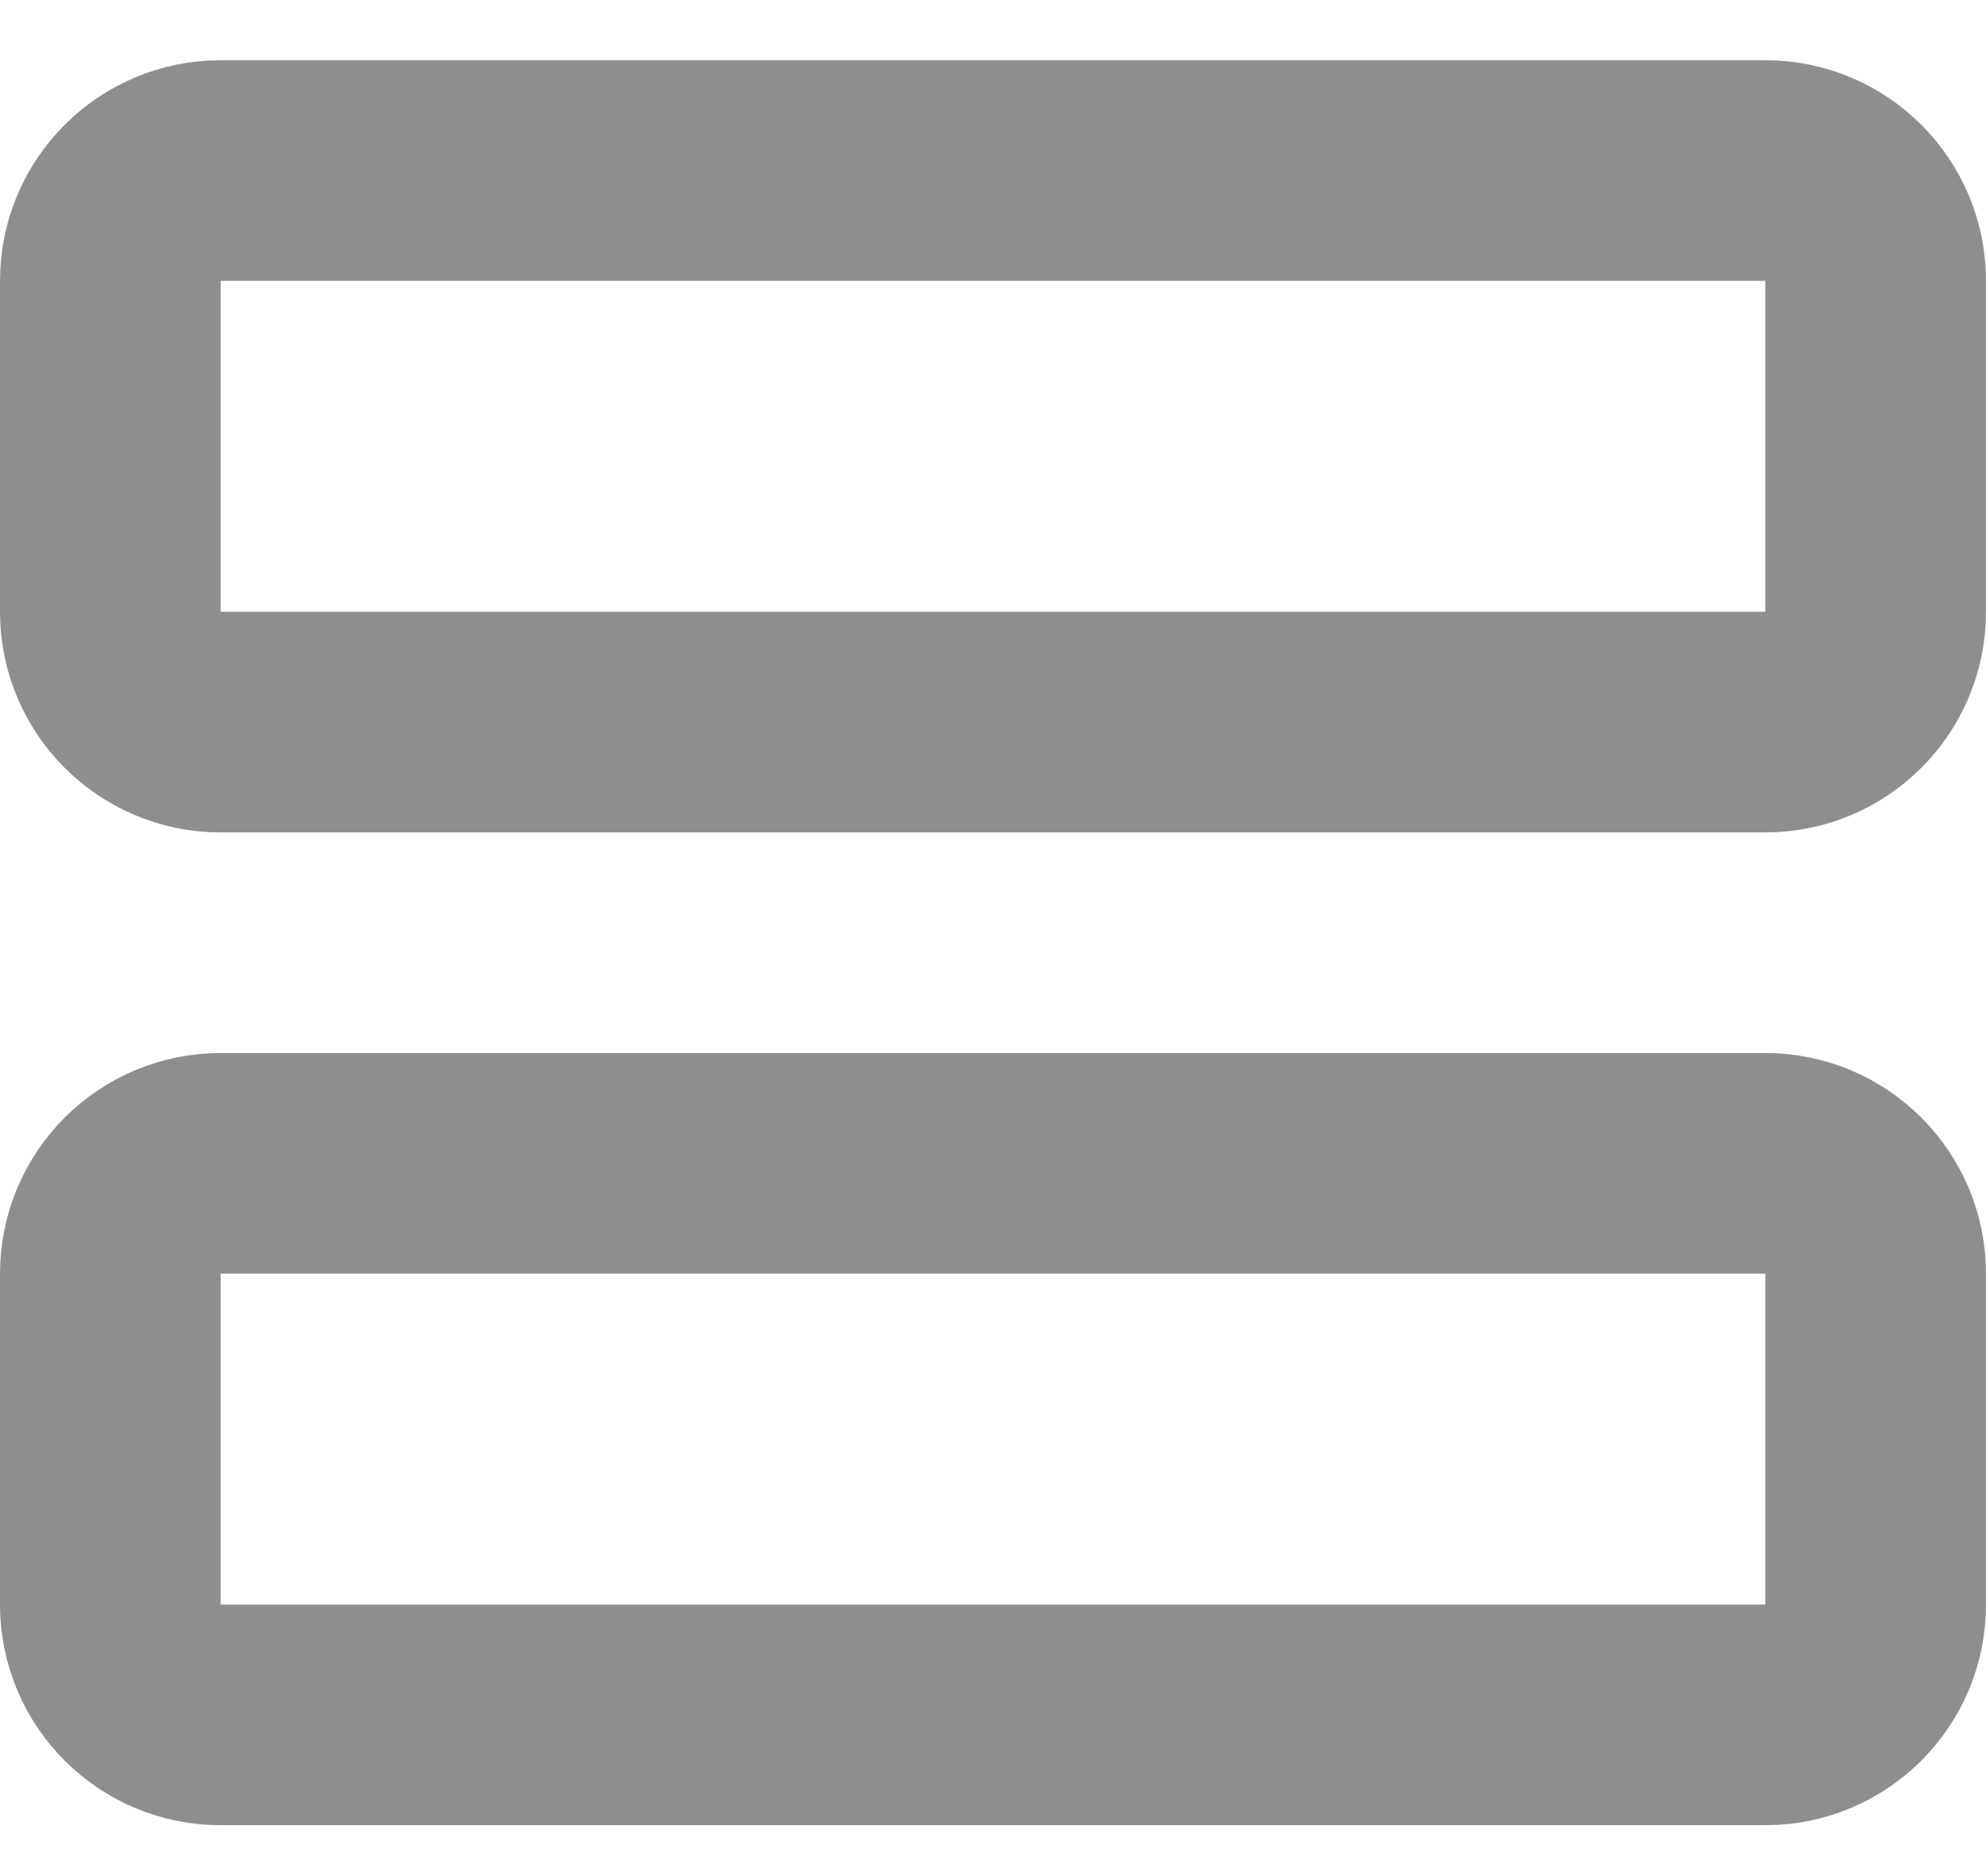
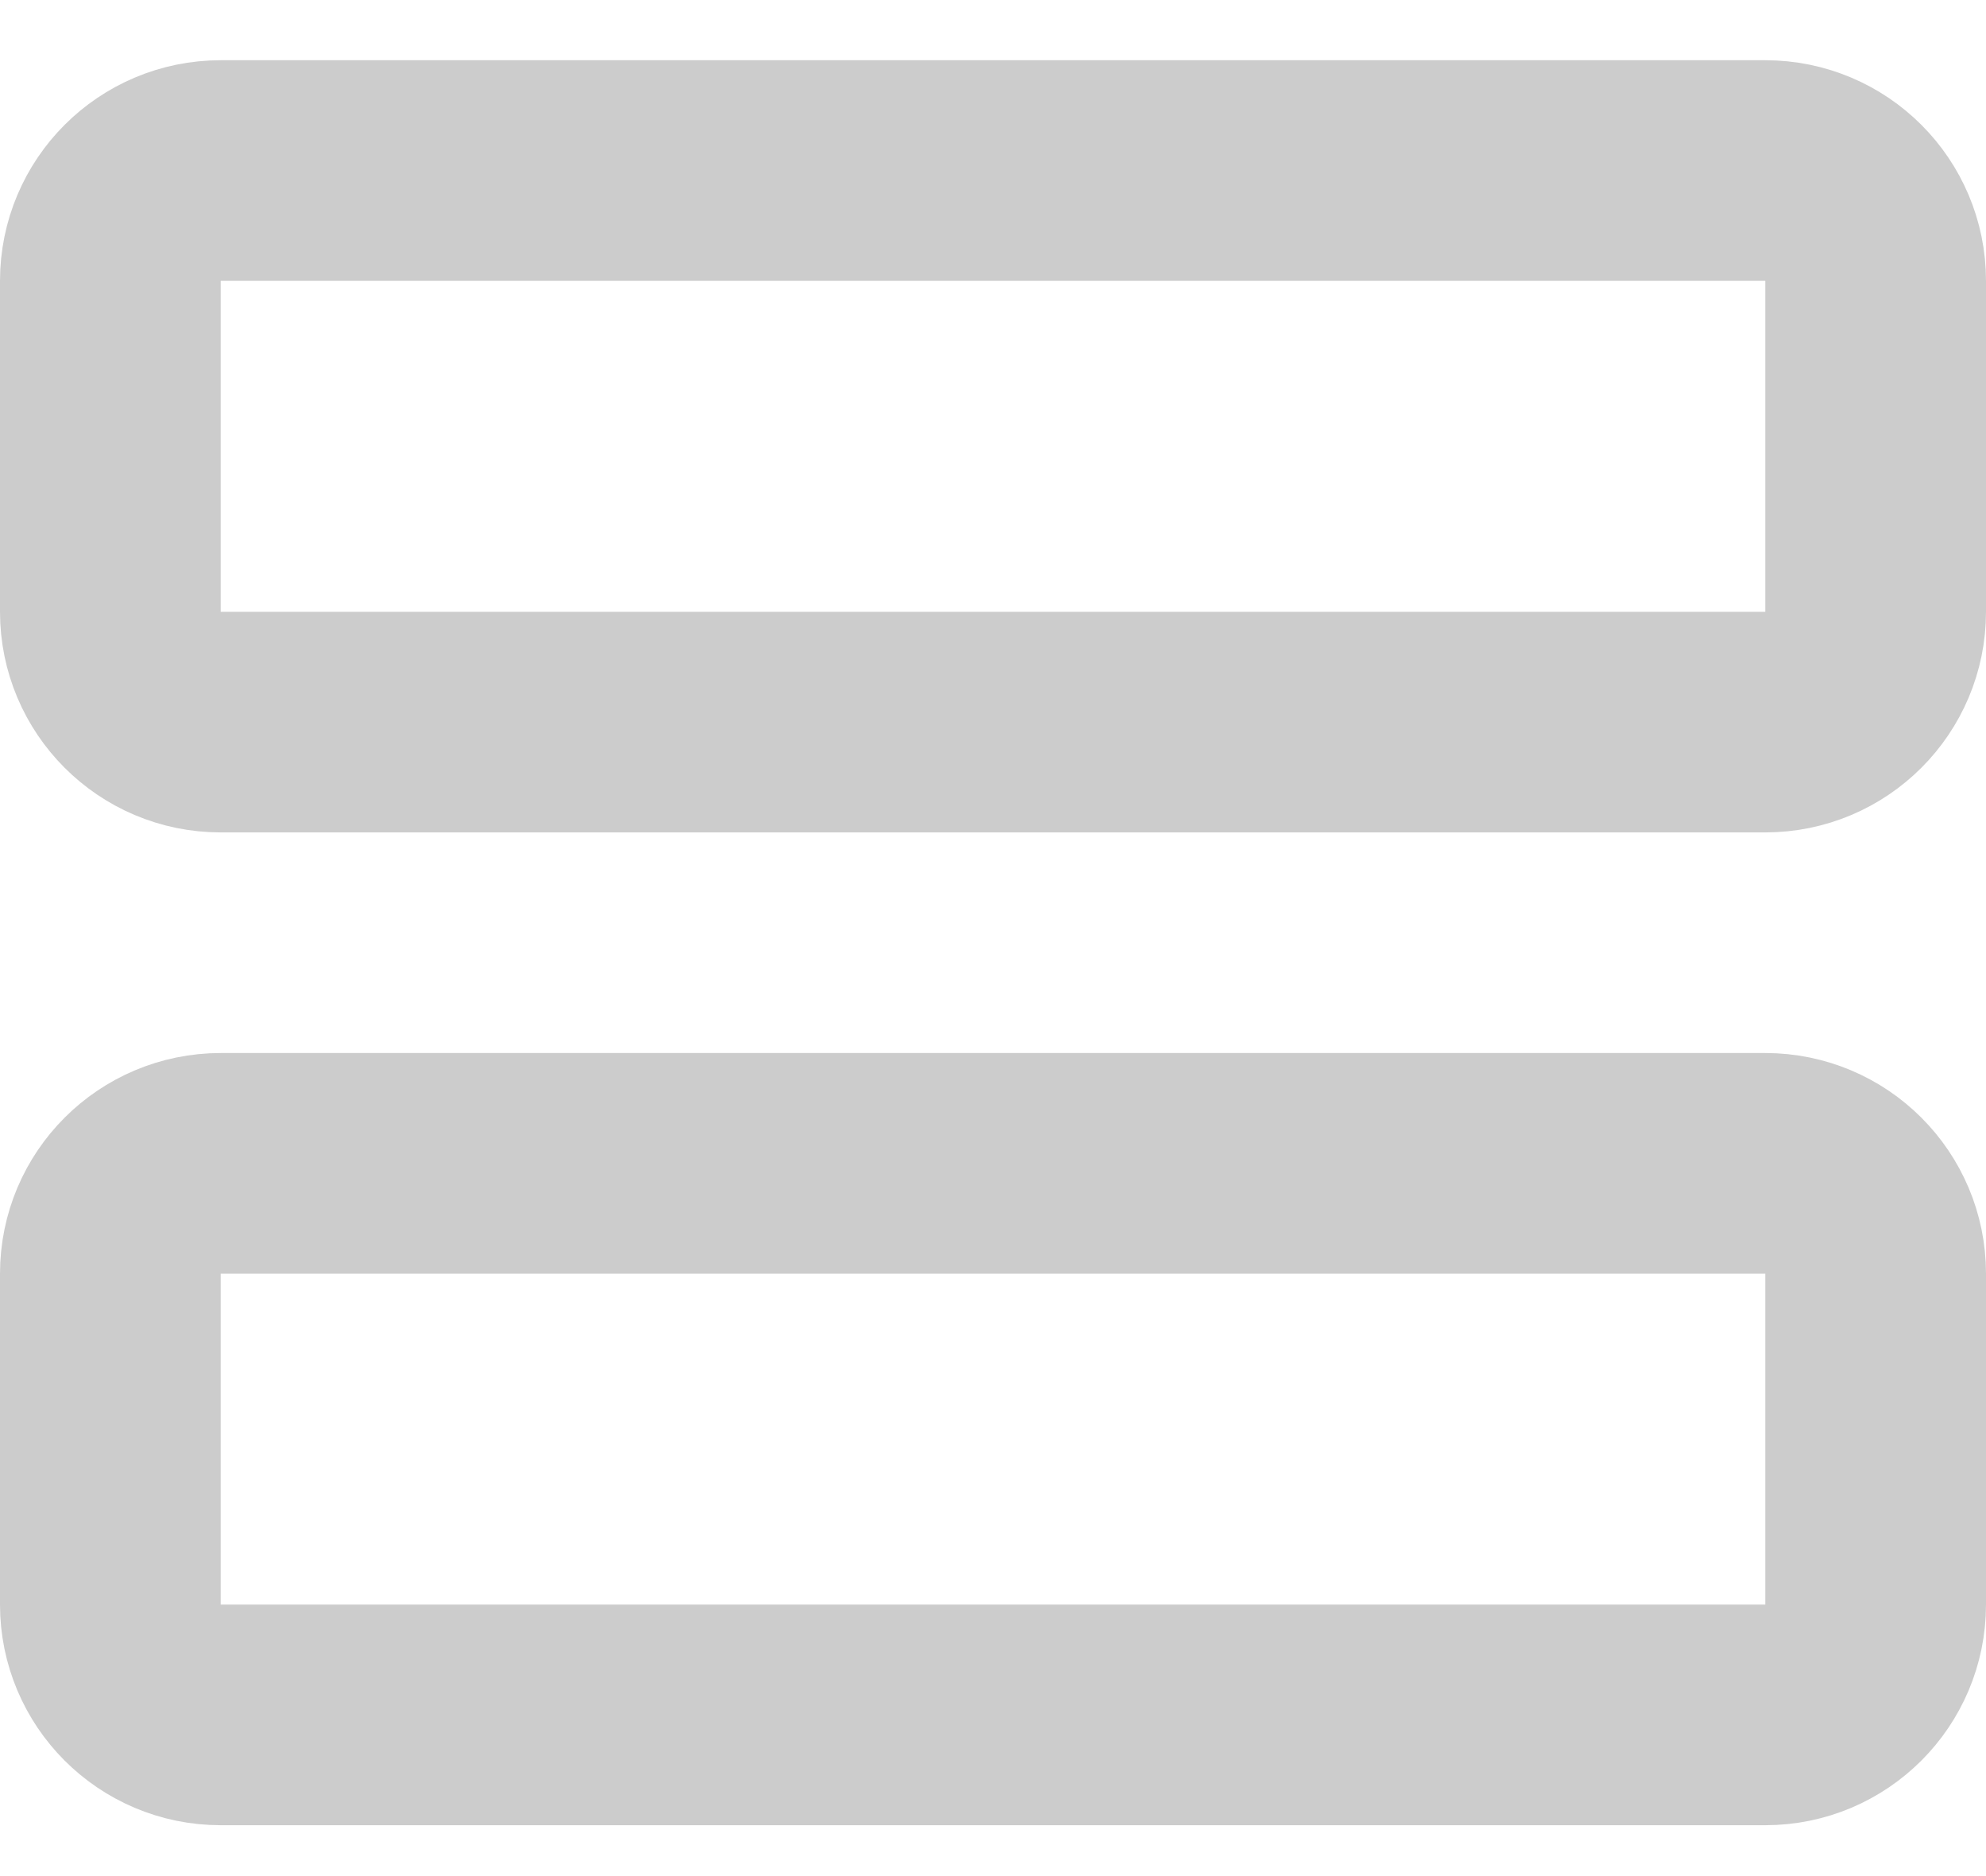
<svg xmlns="http://www.w3.org/2000/svg" width="18" height="17" viewBox="0 0 18 17" fill="none">
-   <rect x="1" y="1.546" width="16" height="5" rx="1" stroke="#8E8E8E" stroke-width="2" stroke-linejoin="round" />
-   <rect x="1" y="10.546" width="16" height="5" rx="1" stroke="#8E8E8E" stroke-width="2" stroke-linejoin="round" />
+   <rect x="1" y="1.546" width="16" height="5" rx="1" stroke="#ccc" stroke-width="2" stroke-linejoin="round" />
+   <rect x="1" y="10.546" width="16" height="5" rx="1" stroke="#ccc" stroke-width="2" stroke-linejoin="round" />
</svg>
